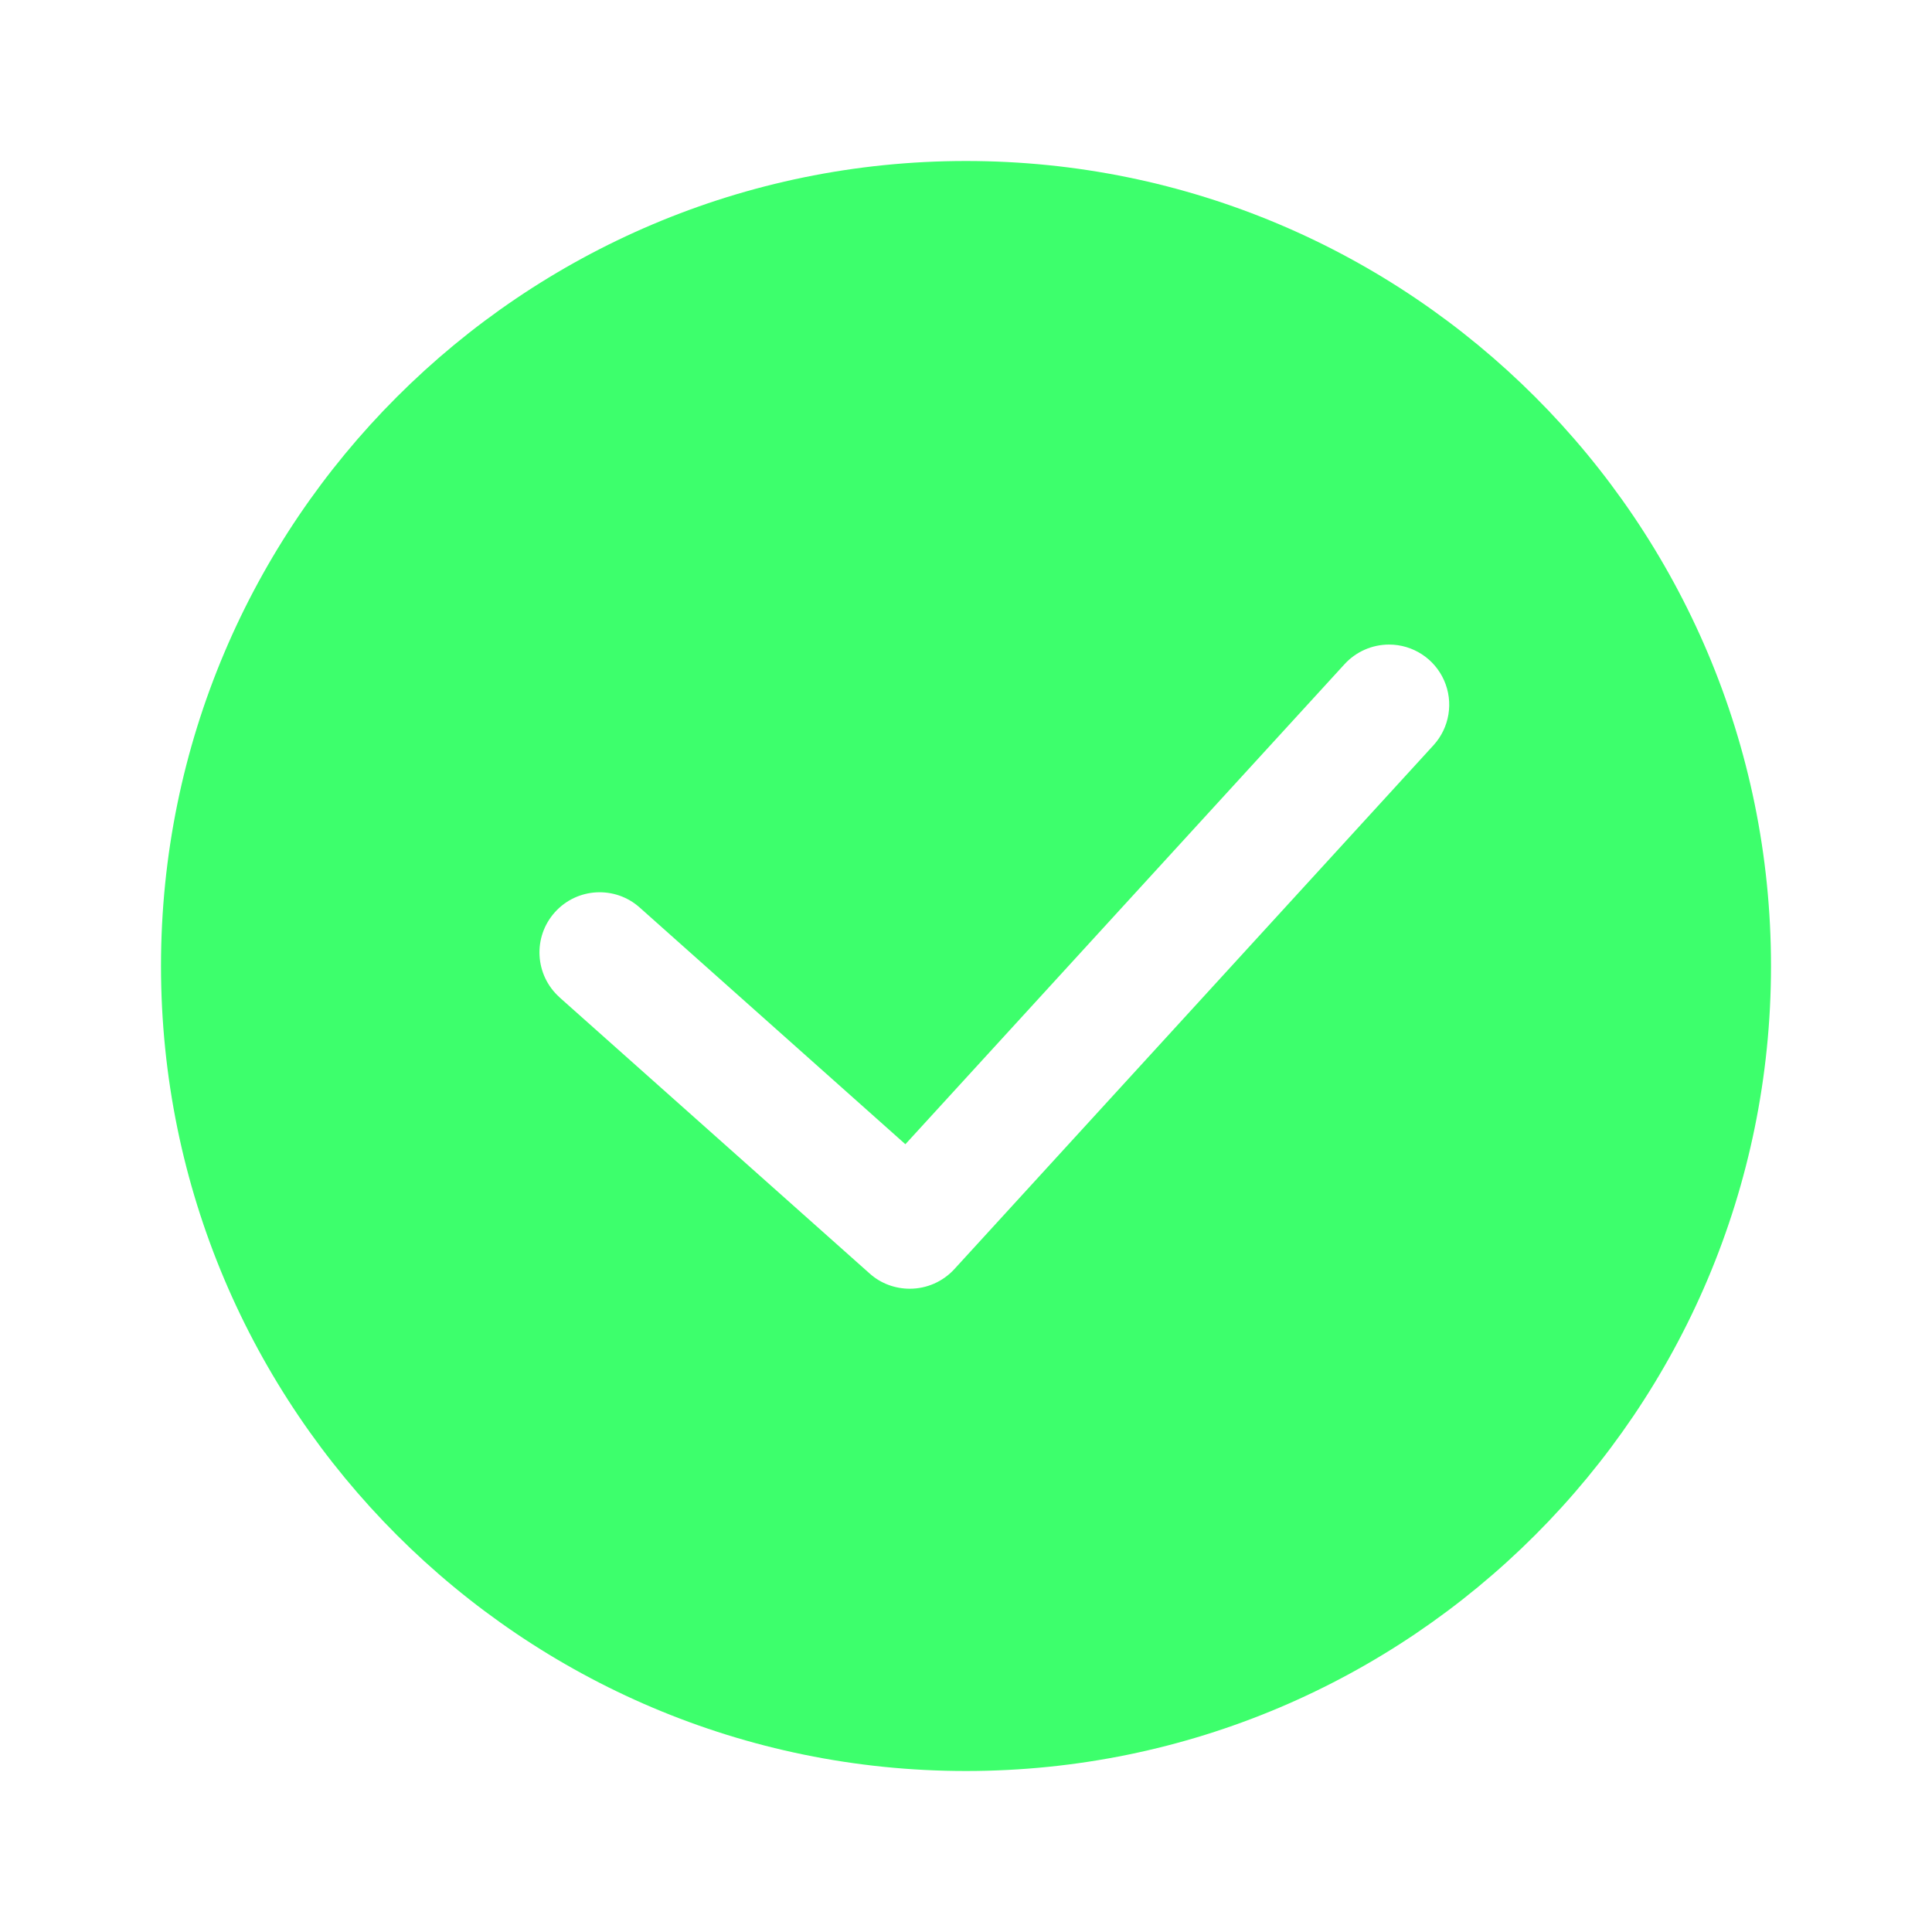
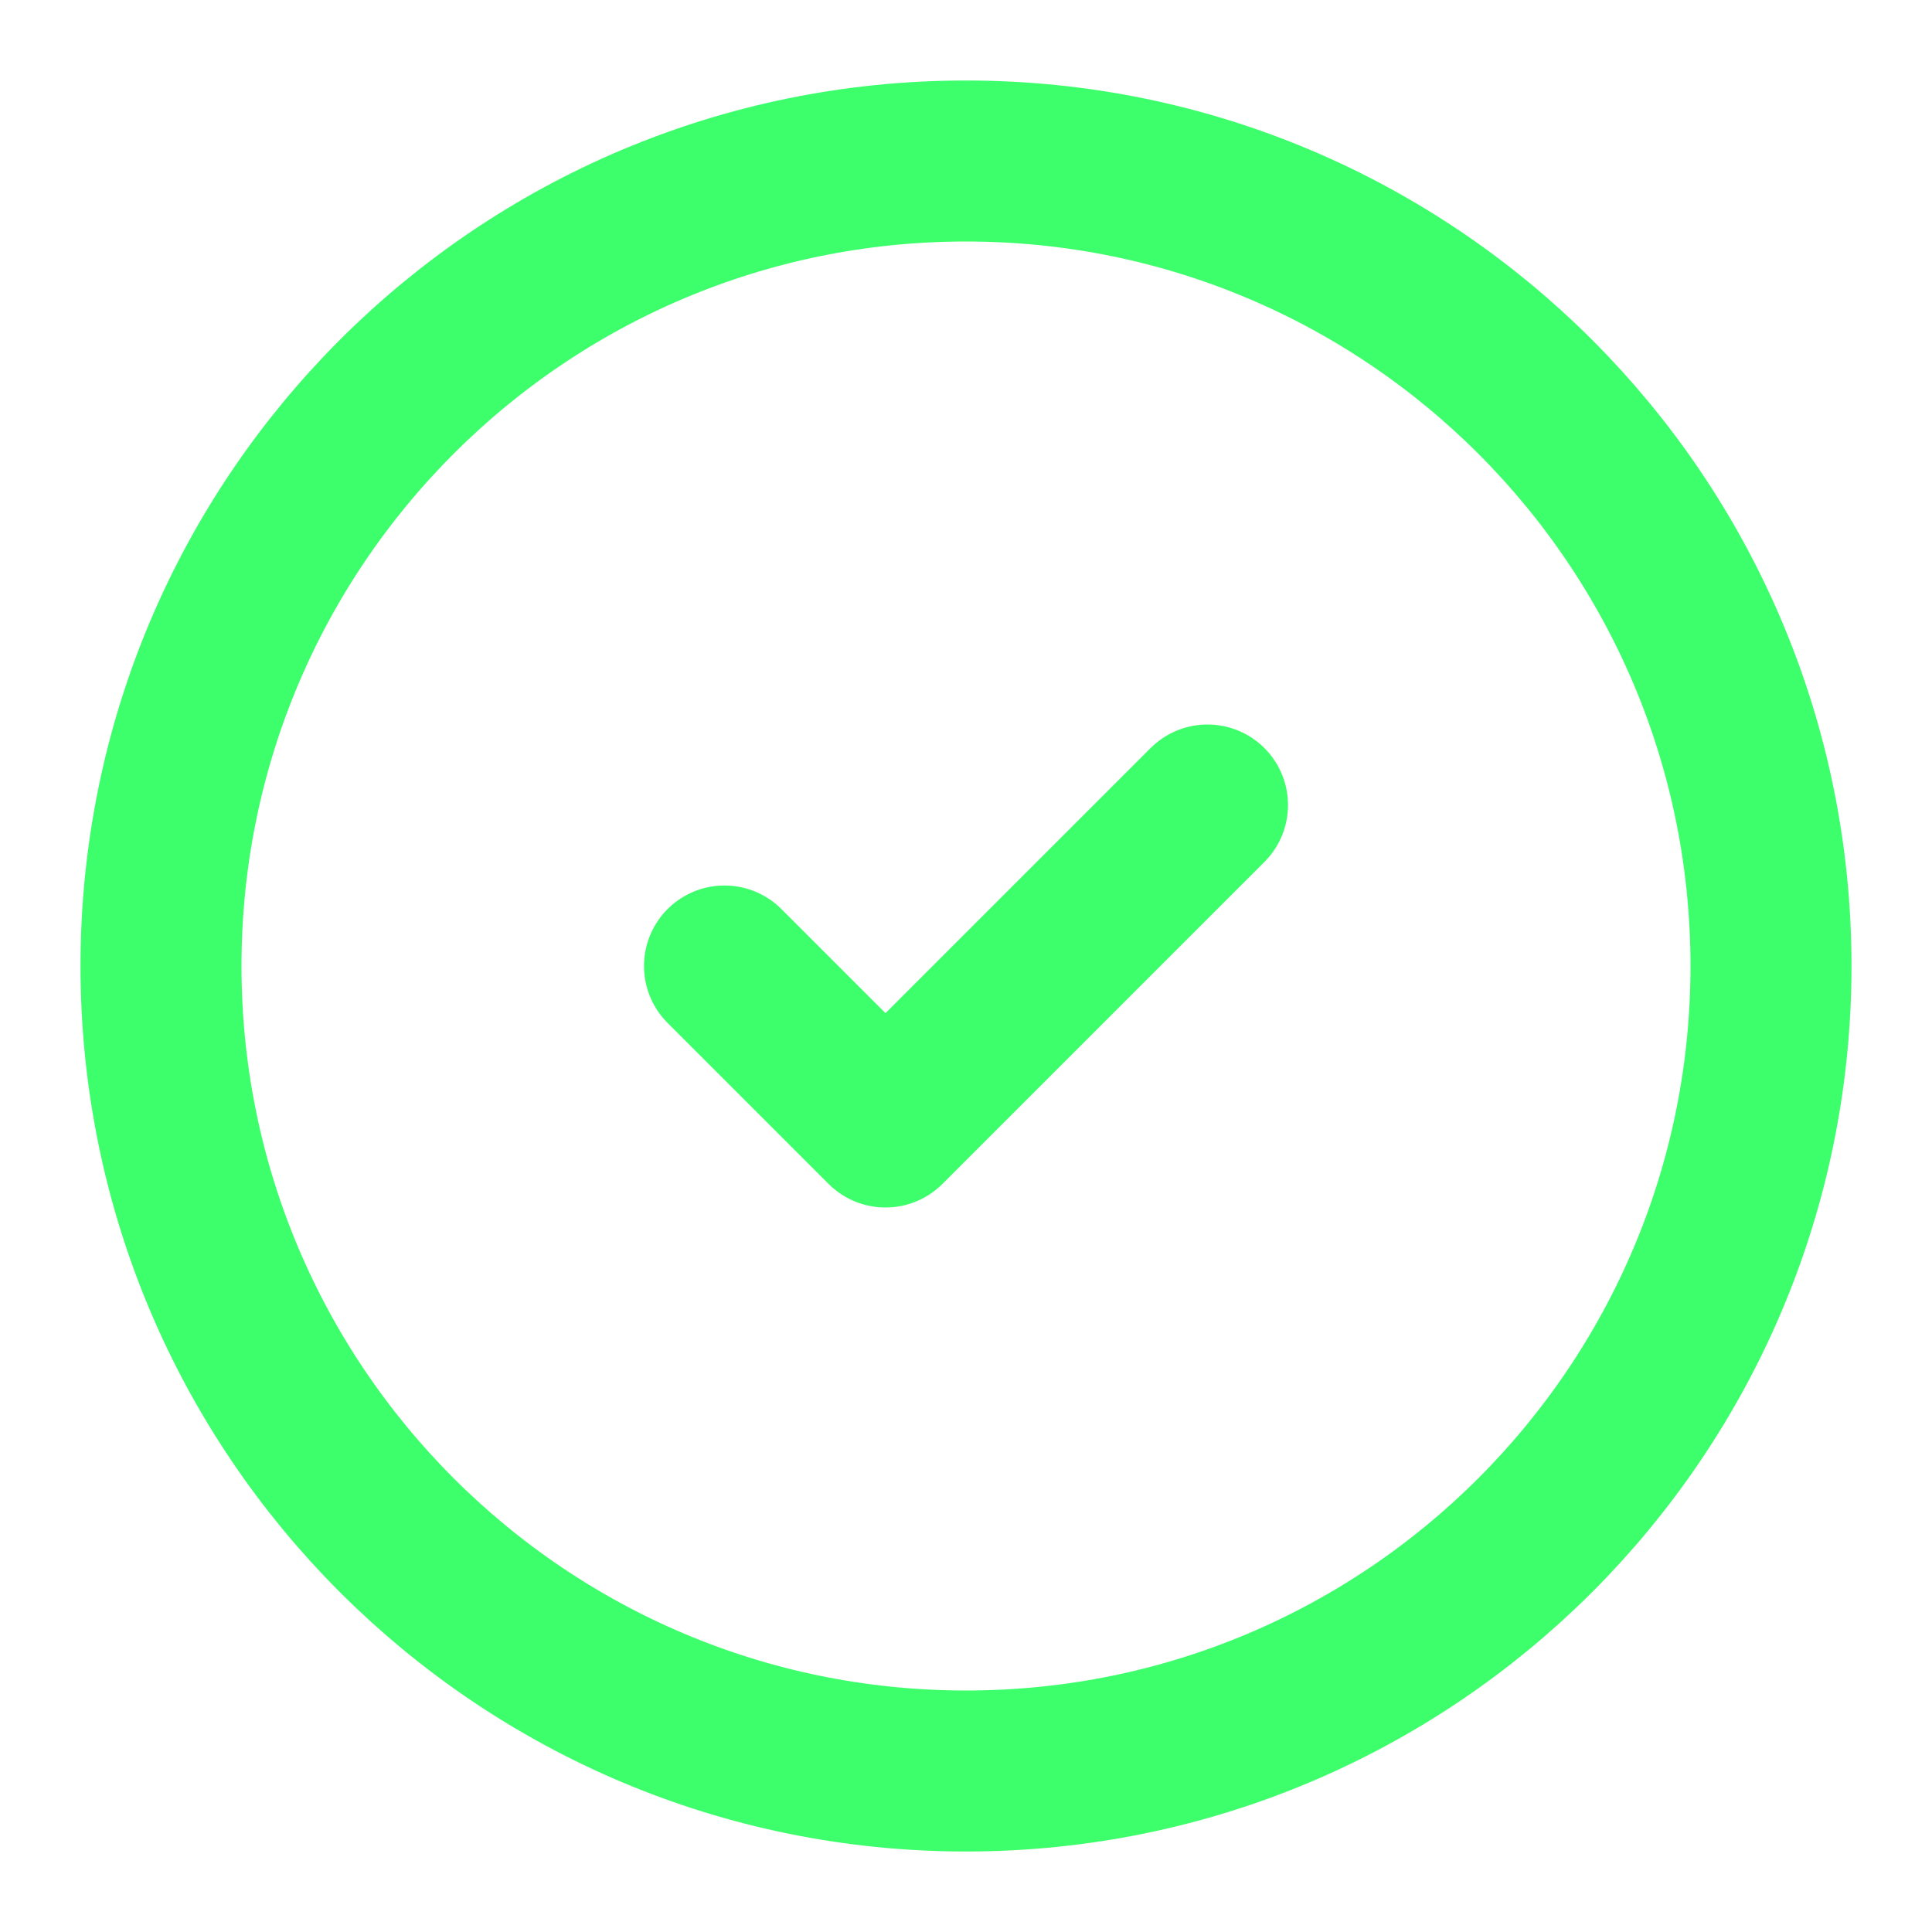
- <svg xmlns="http://www.w3.org/2000/svg" width="24" height="24" fill="none" viewBox="0 0 24 24">
-   <path fill="#3DFF6C" d="M12 2c5.519 0 10 4.481 10 10s-4.481 10-10 10S2 17.519 2 12 6.481 2 12 2M6.95 12.389l3.852 3.43c.142.128.321.19.5.19a.75.75 0 0 0 .552-.242l5.954-6.51a.747.747 0 0 0-.552-1.25.75.75 0 0 0-.554.244l-5.455 5.963-3.299-2.939a.747.747 0 1 0-.998 1.113Z" />
+ <svg xmlns="http://www.w3.org/2000/svg" width="24" height="24" fill="none" stroke="#3DFF6C" stroke-linecap="round" stroke-linejoin="round" stroke-width="2" viewBox="0 0 24 24">
+   <circle cx="12" cy="12" r="10" />
+   <path d="m9 12 2 2 4-4" />
</svg>
